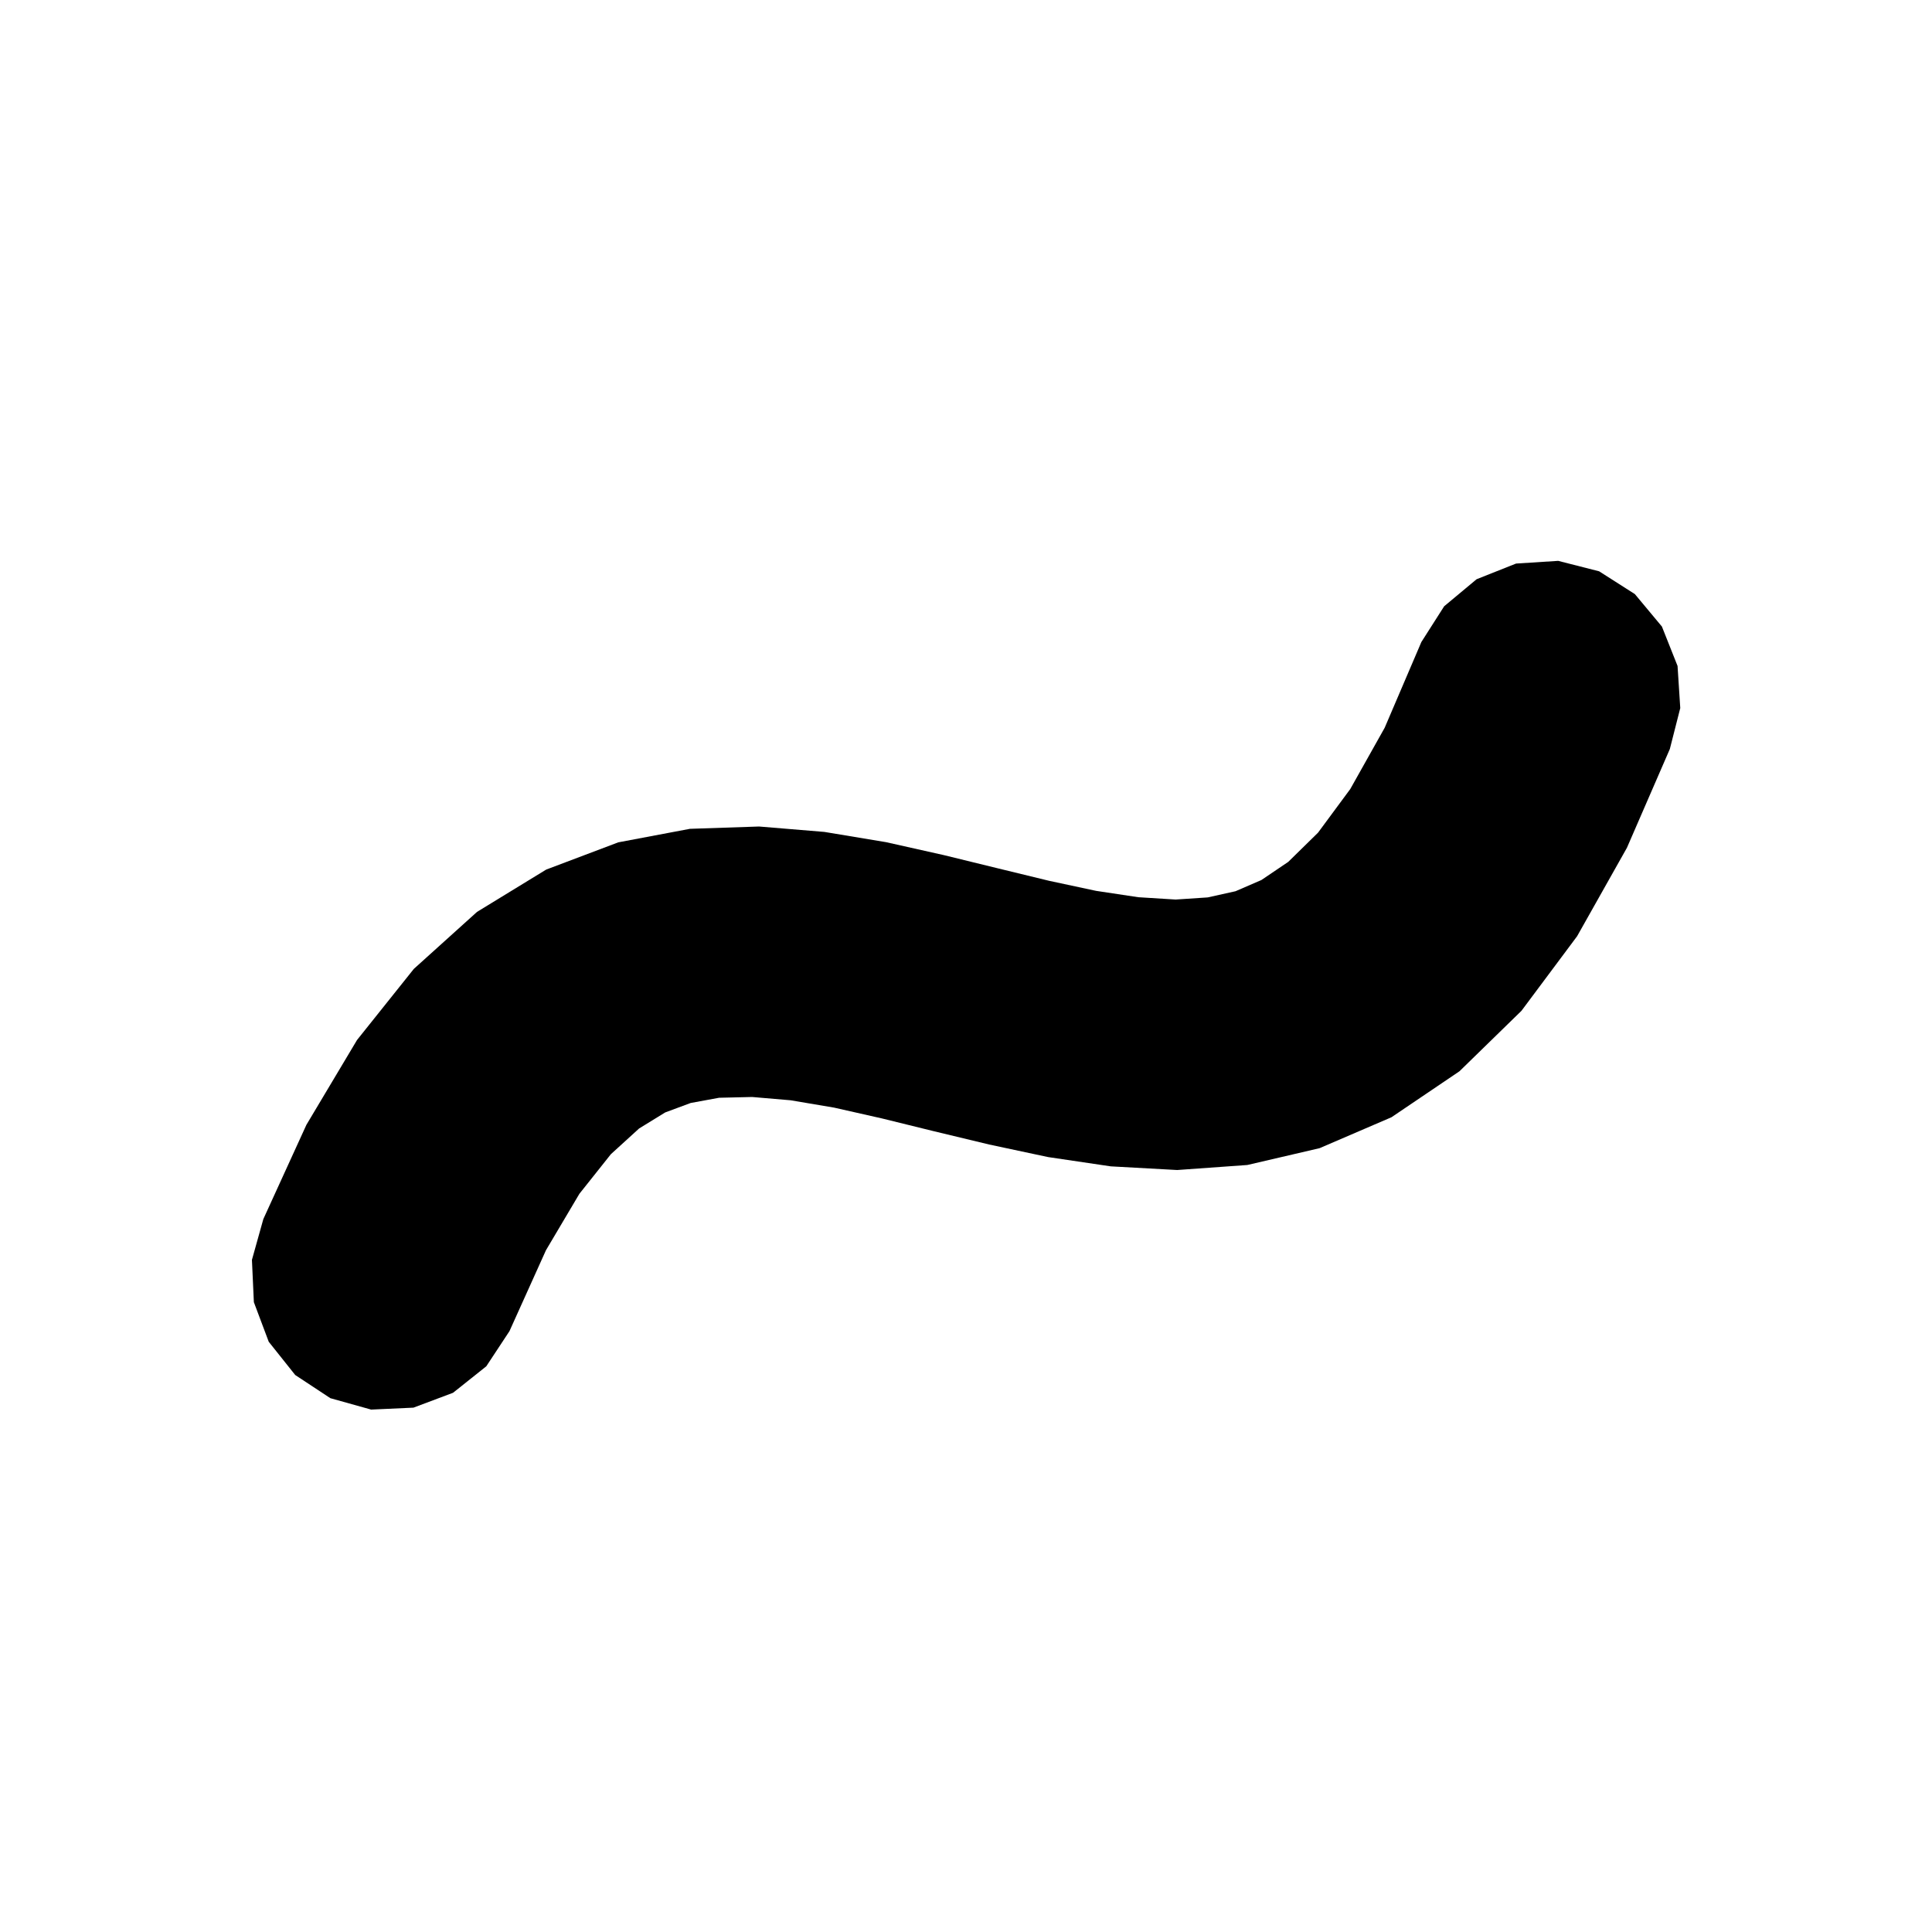
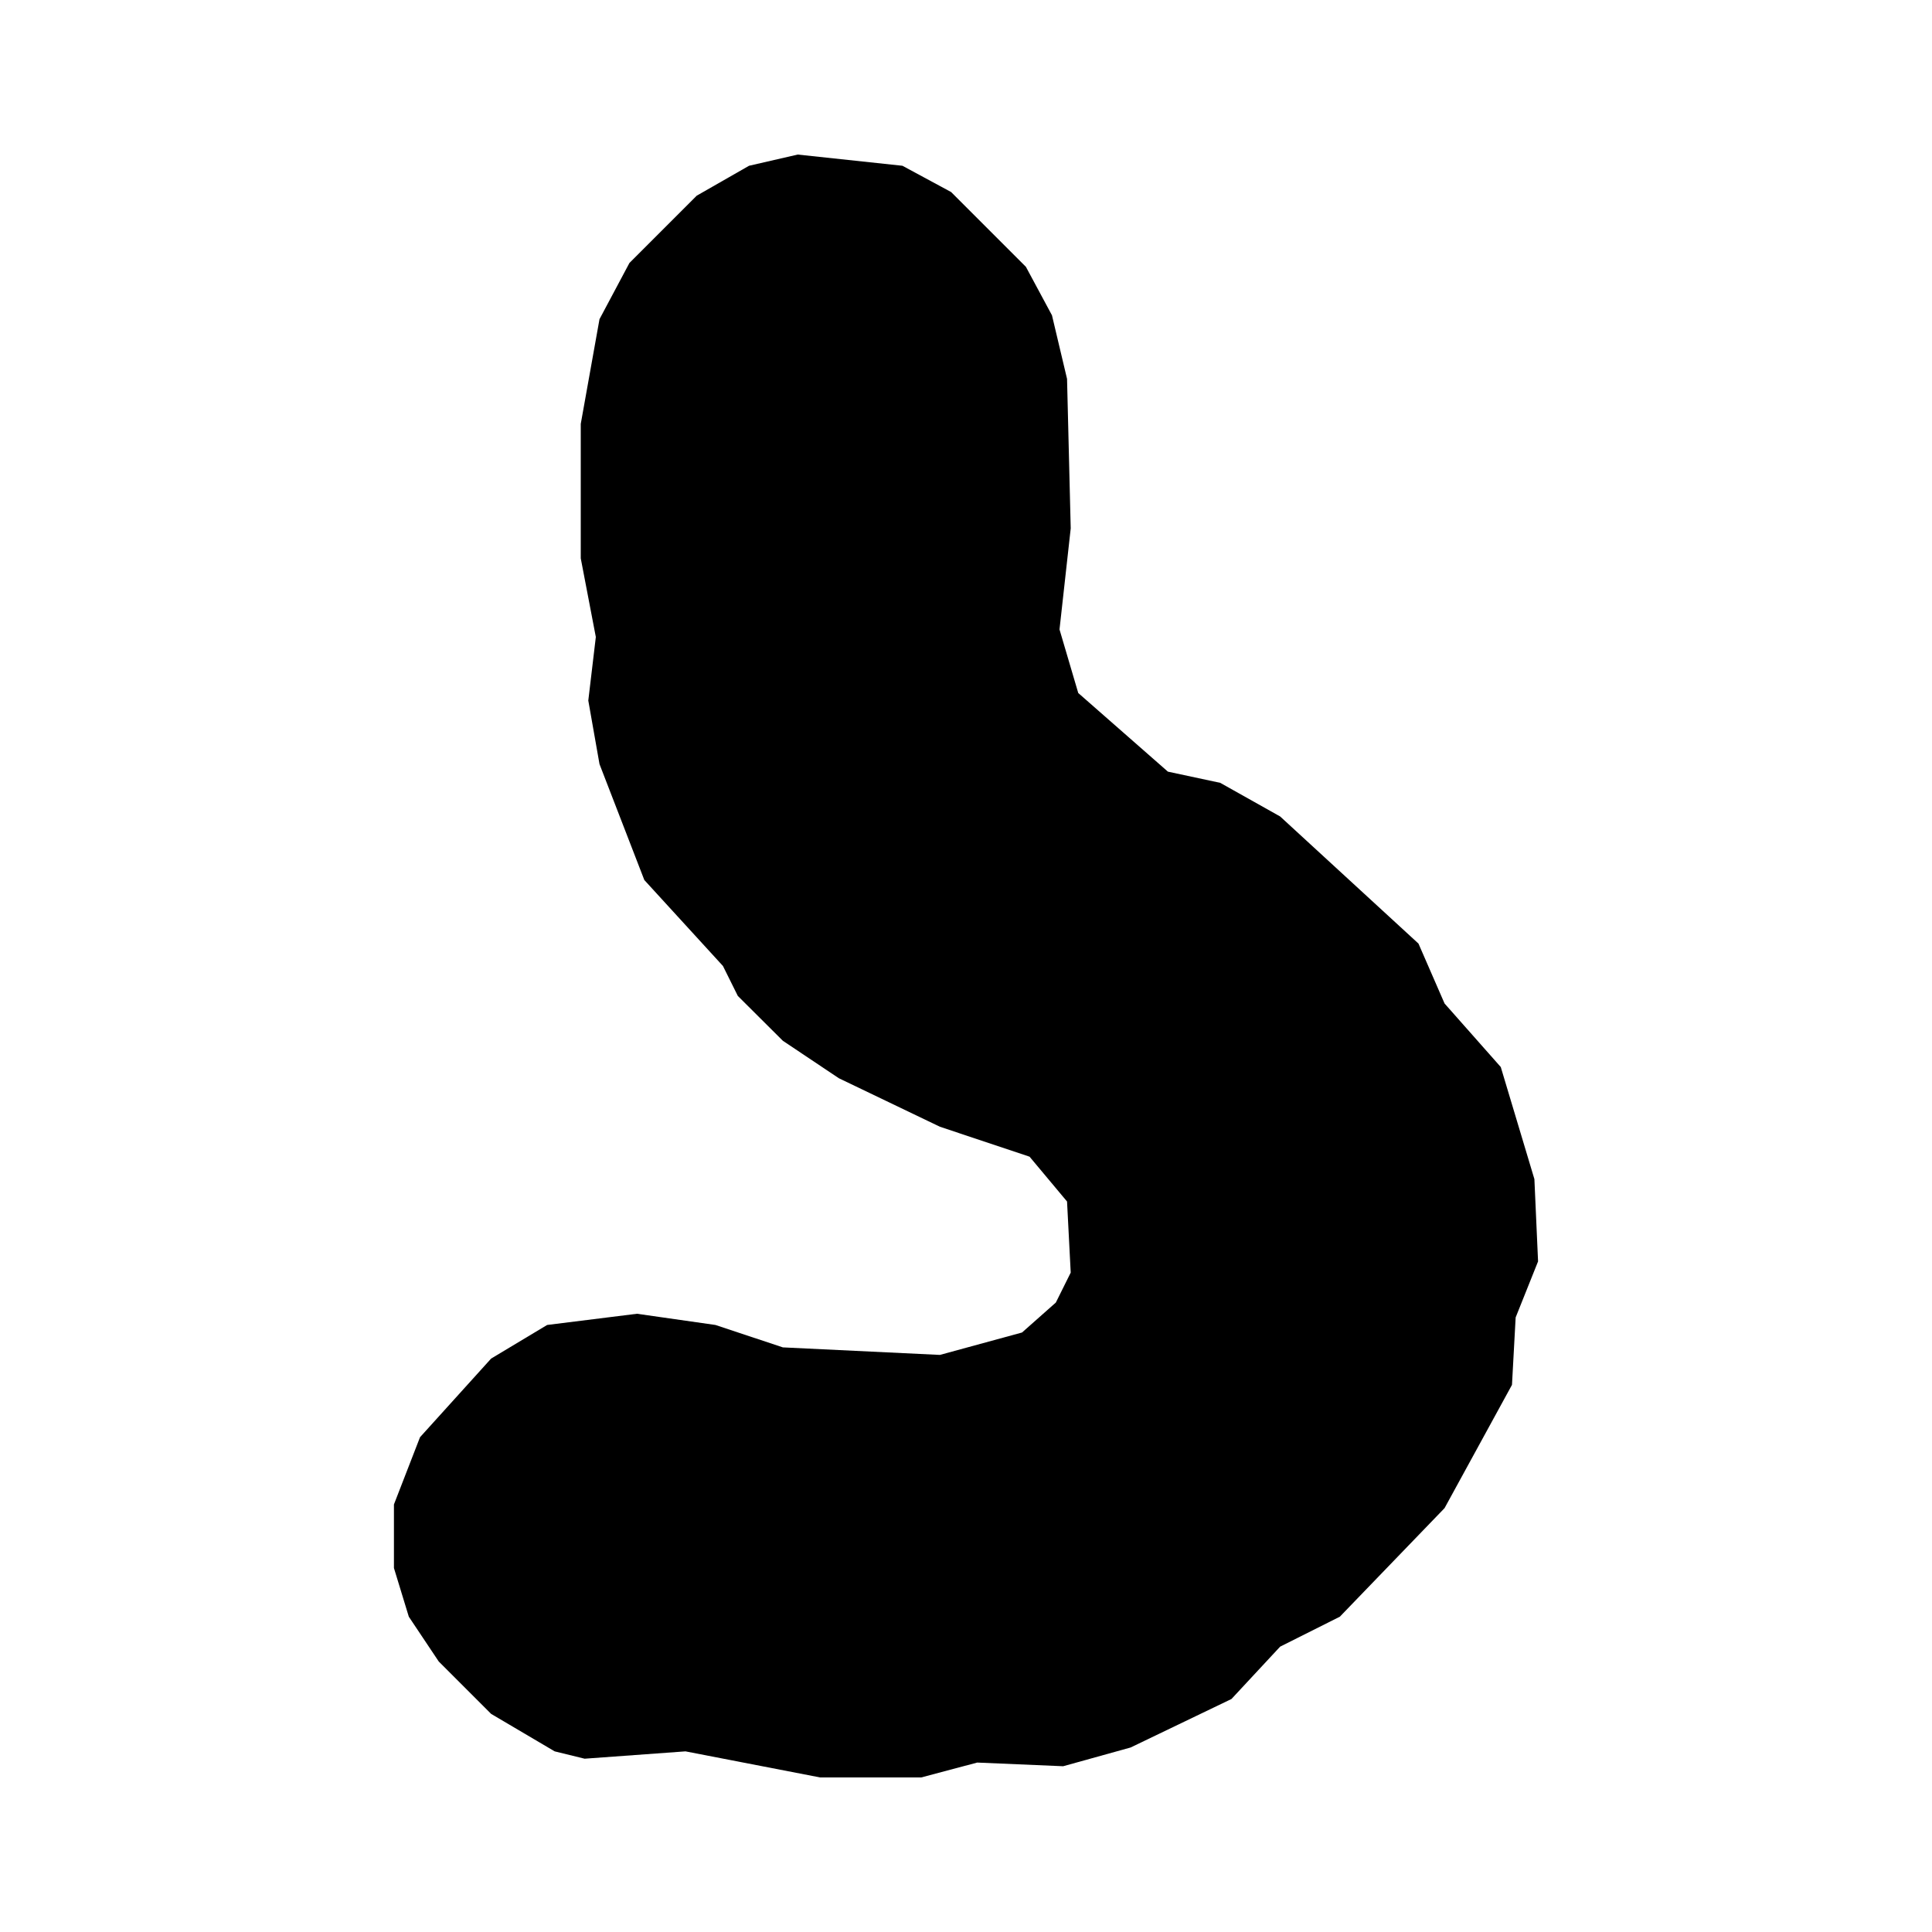
<svg xmlns="http://www.w3.org/2000/svg" viewBox="0 0 100 100">
-   <path fill="#000000" d="M25.17 70.72 L23.45 72.09 L21.4 72.86 L19.21 72.96 L17.1 72.37 L15.28 71.17 L13.91 69.45 L13.14 67.4 L13.04 65.21 L13.63 63.1 L15.86 58.22 L18.48 53.83 L21.42 50.15 L24.69 47.2 L28.27 45.01 L32 43.6 L35.71 42.9 L39.29 42.78 L42.67 43.06 L45.86 43.59 L48.85 44.26 L51.67 44.95 L54.3 45.59 L56.73 46.11 L58.92 46.44 L60.85 46.56 L62.51 46.45 L63.95 46.13 L65.29 45.55 L66.68 44.61 L68.22 43.1 L69.89 40.84 L71.67 37.67 L73.57 33.23 L74.75 31.38 L76.43 29.98 L78.47 29.17 L80.65 29.03 L82.77 29.57 L84.62 30.75 L86.02 32.43 L86.83 34.47 L86.97 36.65 L86.43 38.77 L84.21 43.88 L81.63 48.46 L78.75 52.32 L75.54 55.45 L72.02 57.83 L68.3 59.43 L64.56 60.3 L60.93 60.56 L57.49 60.37 L54.25 59.89 L51.2 59.24 L48.33 58.55 L45.65 57.89 L43.17 57.33 L40.92 56.95 L38.93 56.78 L37.22 56.82 L35.75 57.09 L34.43 57.58 L33.08 58.41 L31.62 59.74 L29.99 61.79 L28.26 64.71 L26.37 68.9 Z" />
+   <path fill="#000000" fill-rule="evenodd" d="M41.29 8L38.77 8.58L36.06 10.13L32.58 13.61L31.03 16.52L30.06 21.94L30.06 28.9L30.84 32.97L30.45 36.26L31.03 39.55L33.35 45.55L37.42 50L38.19 51.55L40.52 53.87L43.42 55.81L48.65 58.32L53.29 59.87L55.23 62.19L55.42 65.87L54.65 67.42L52.9 68.97L48.65 70.13L40.52 69.74L37.03 68.58L32.97 68L28.32 68.58L25.42 70.32L21.74 74.39L20.39 77.87L20.39 81.16L21.16 83.68L22.71 86L25.42 88.71L28.71 90.65L30.26 91.03L35.48 90.65L42.45 92L47.68 92L50.58 91.23L55.03 91.42L58.52 90.45L63.74 87.94L66.26 85.23L69.35 83.68L74.77 78.06L78.26 71.68L78.45 68.19L79.61 65.29L79.42 61.03L77.68 55.23L74.77 51.94L73.42 48.84L66.26 42.26L63.16 40.52L60.45 39.94L55.81 35.87L54.84 32.58L55.42 27.35L55.23 19.61L54.45 16.32L53.1 13.81L49.23 9.94L46.71 8.58Z" />
</svg>
